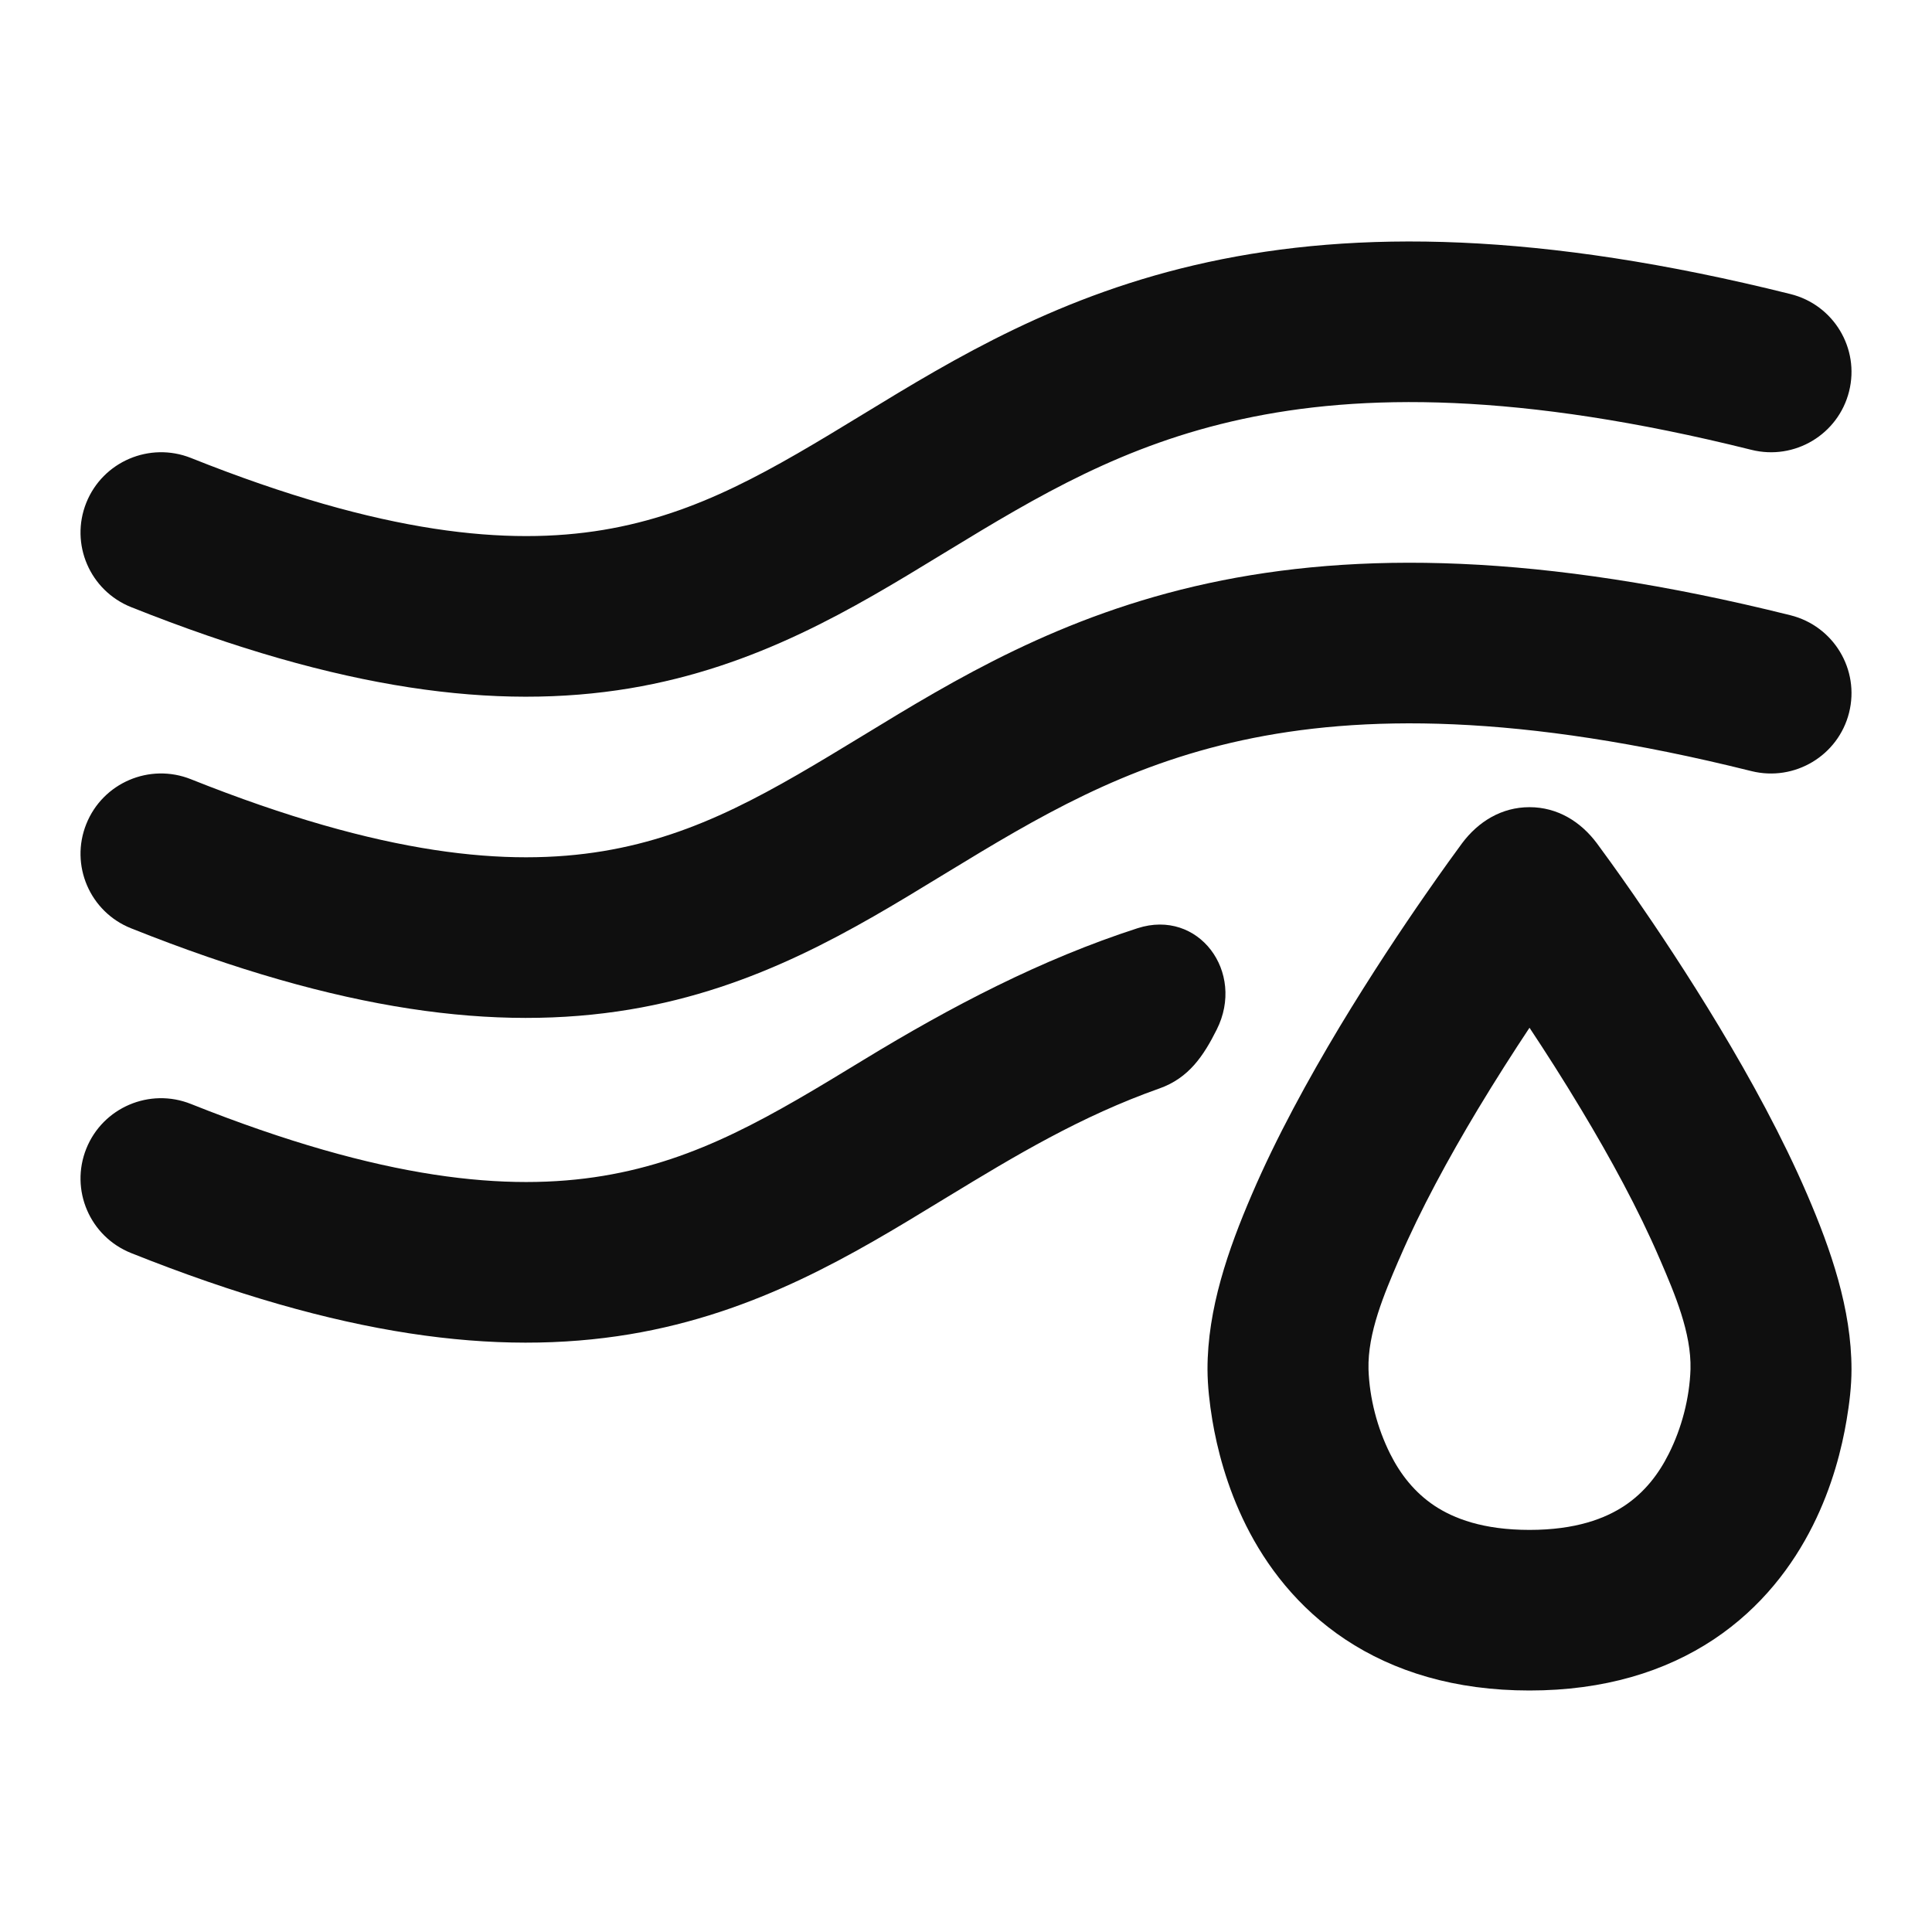
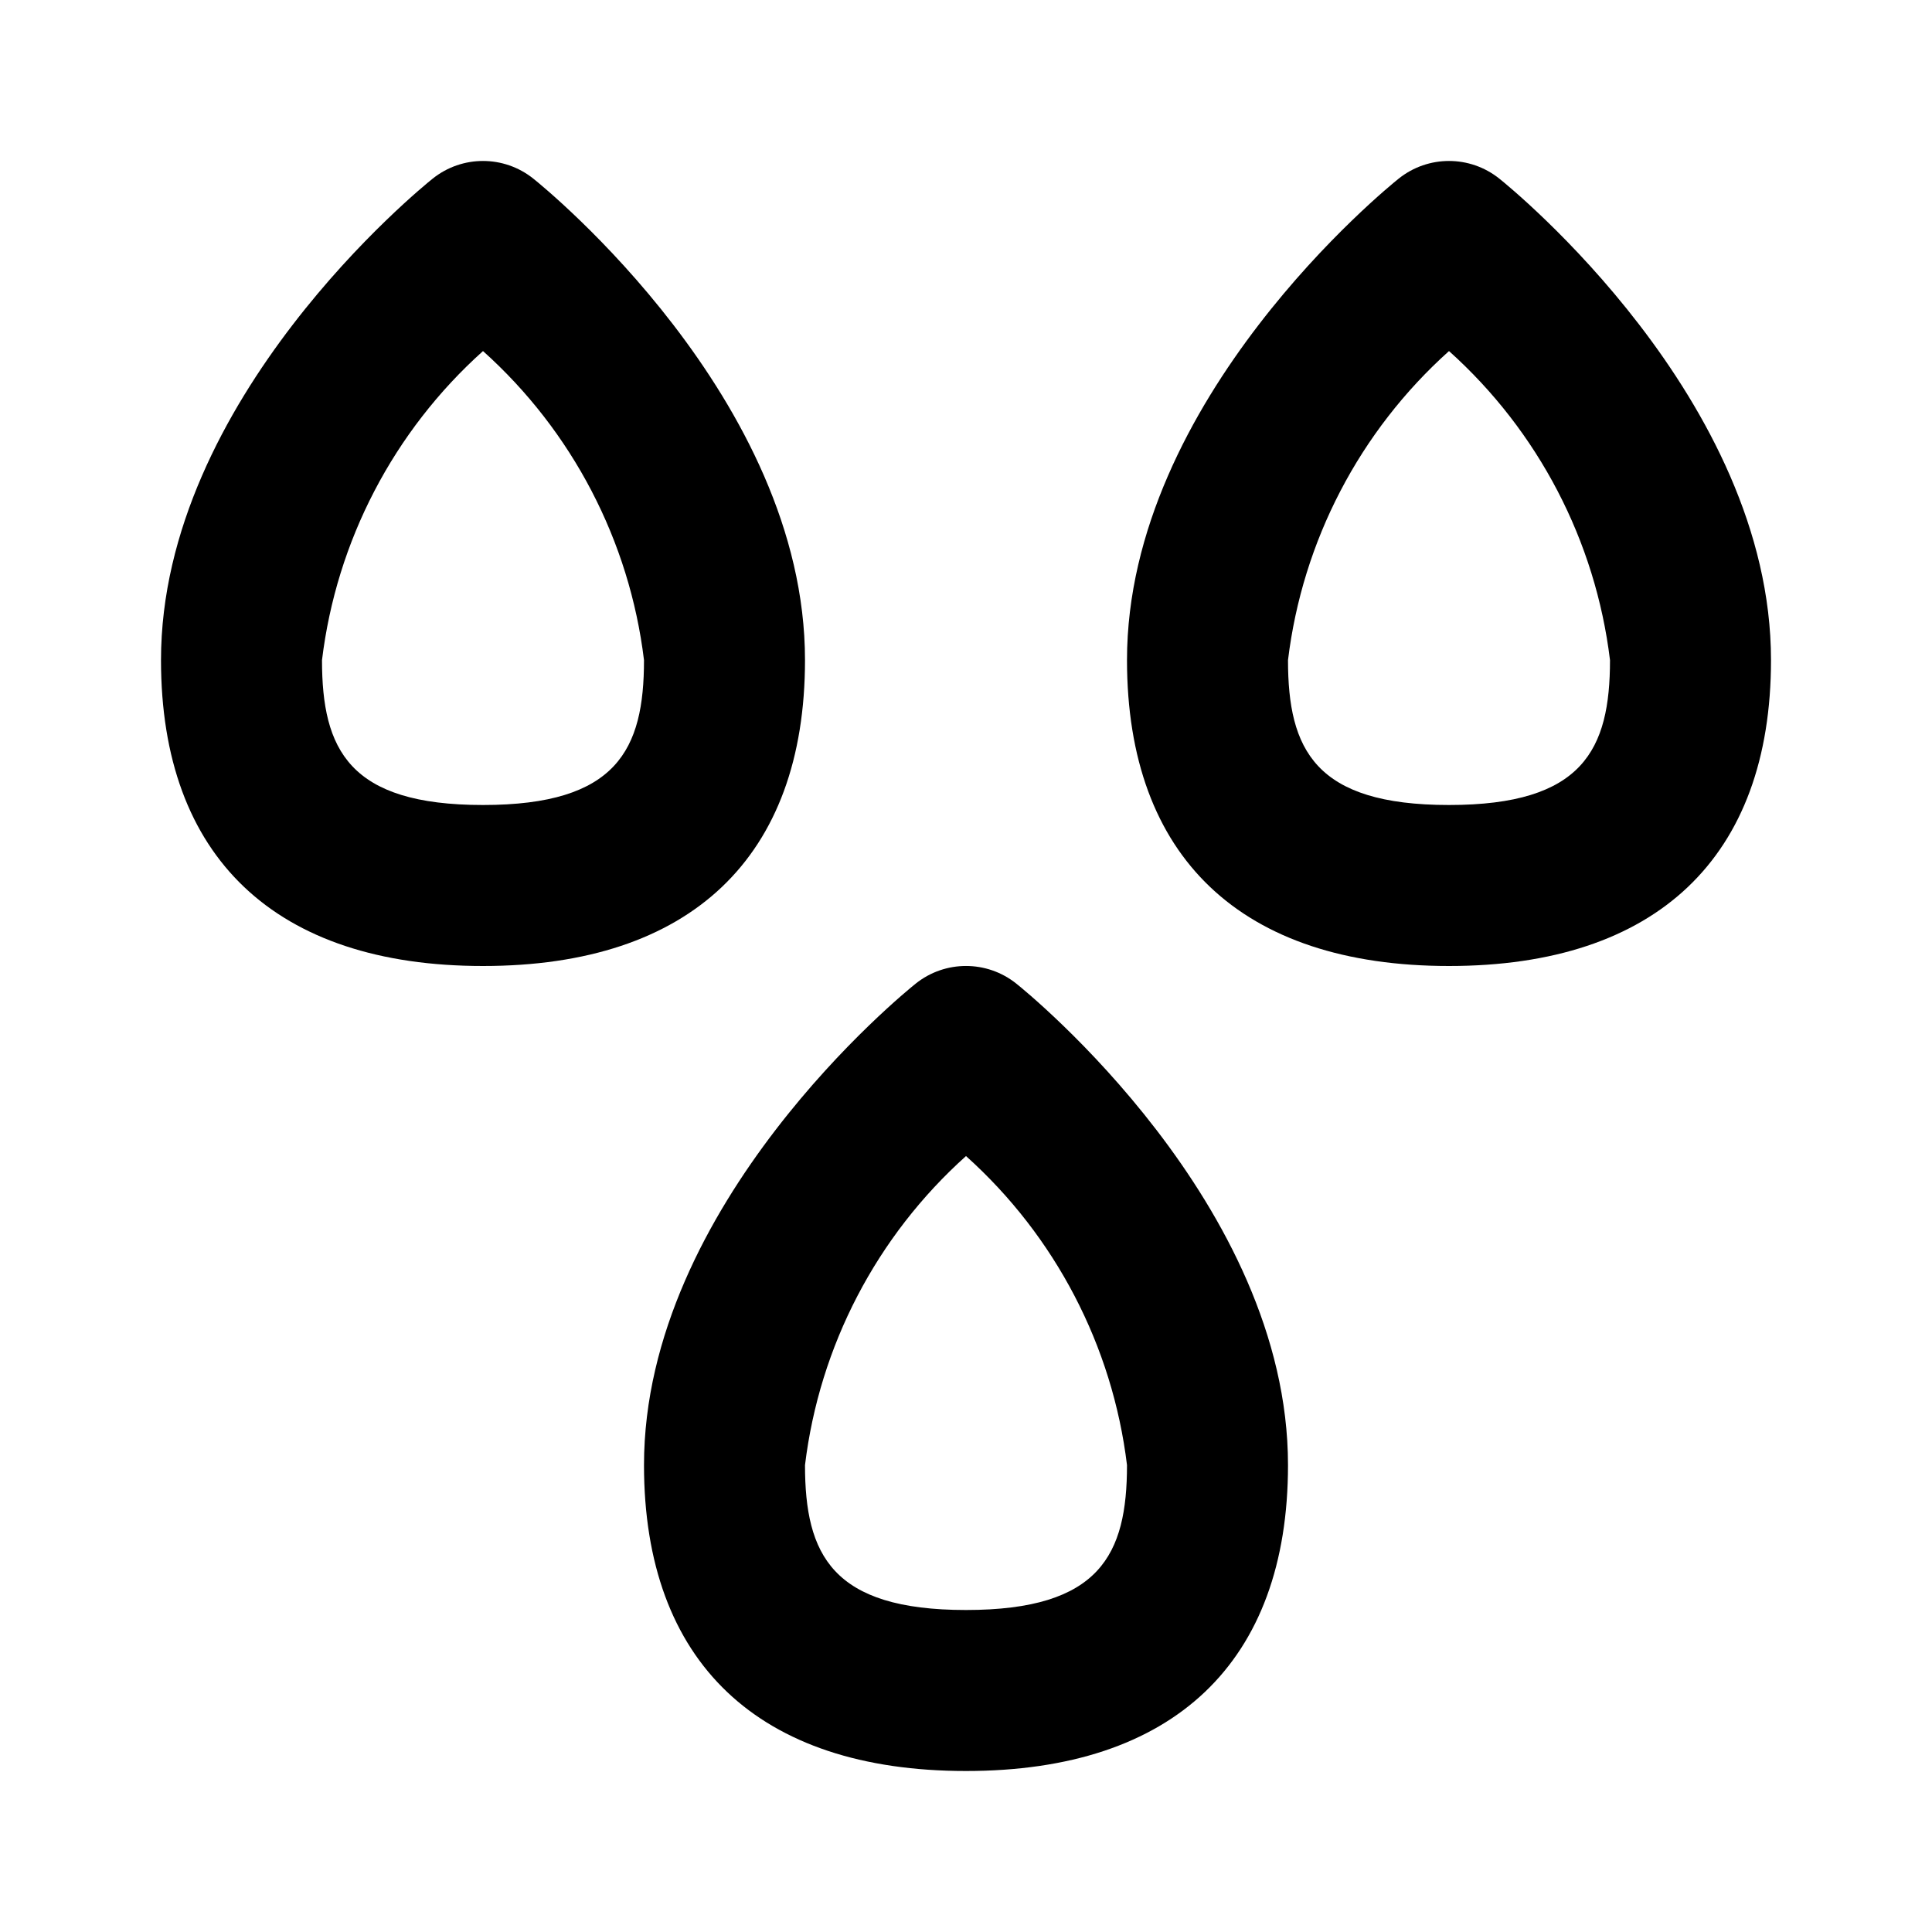
- <svg xmlns="http://www.w3.org/2000/svg" width="800px" height="800px" viewBox="0 0 24 24" fill="none">
-   <path d="M15.007 3.256C16.848 2.857 19.133 2.877 22.242 3.653C22.778 3.786 23.104 4.328 22.97 4.862C22.836 5.397 22.293 5.722 21.757 5.588C18.867 4.867 16.901 4.887 15.431 5.206C13.956 5.525 12.895 6.159 11.771 6.844L11.687 6.895C10.604 7.556 9.405 8.287 7.821 8.551C6.177 8.824 4.236 8.582 1.629 7.542C1.116 7.337 0.867 6.757 1.072 6.245C1.277 5.734 1.859 5.485 2.372 5.689C4.764 6.644 6.323 6.777 7.492 6.583C8.679 6.385 9.584 5.839 10.729 5.141C11.855 4.454 13.169 3.654 15.007 3.256Z" fill="#0F0F0F" />
-   <path d="M22.242 7.643C19.133 6.868 16.848 6.848 15.007 7.246C13.169 7.644 11.855 8.445 10.729 9.132C9.584 9.829 8.679 10.376 7.492 10.573C6.323 10.767 4.764 10.635 2.372 9.68C1.859 9.475 1.277 9.724 1.072 10.236C0.867 10.747 1.116 11.328 1.629 11.532C4.236 12.573 6.177 12.814 7.821 12.541C9.405 12.278 10.604 11.546 11.687 10.885L11.771 10.834C12.895 10.149 13.956 9.516 15.431 9.196C16.901 8.878 18.867 8.858 21.757 9.579C22.293 9.712 22.836 9.387 22.97 8.853C23.104 8.318 22.778 7.777 22.242 7.643Z" fill="#0F0F0F" />
-   <path fill-rule="evenodd" clip-rule="evenodd" d="M19 10.027C18.653 10.027 18.363 10.206 18.161 10.477C18.09 10.573 17.927 10.797 17.709 11.111C17.419 11.528 17.032 12.108 16.642 12.755C16.255 13.4 15.855 14.128 15.55 14.84C15.257 15.521 14.999 16.261 15 17.012C15.001 17.222 15.026 17.434 15.06 17.641C15.118 17.987 15.236 18.464 15.48 18.952C15.727 19.445 16.113 19.967 16.711 20.365C17.315 20.766 18.075 21 19 21C19.925 21 20.685 20.766 21.289 20.365C21.886 19.967 22.272 19.445 22.519 18.952C22.764 18.464 22.881 17.987 22.939 17.641C22.974 17.434 23 17.221 23 17.011C23 16.26 22.743 15.521 22.45 14.84C22.144 14.128 21.745 13.4 21.357 12.755C20.968 12.108 20.58 11.528 20.291 11.111C20.073 10.797 19.909 10.573 19.838 10.477C19.636 10.206 19.347 10.027 19 10.027ZM20.612 15.626C20.355 15.028 20.005 14.385 19.642 13.782C19.422 13.415 19.201 13.07 19 12.767C18.799 13.07 18.578 13.415 18.357 13.782C17.995 14.385 17.645 15.028 17.388 15.626L17.373 15.659C17.197 16.07 16.988 16.556 17 17.01C17.012 17.369 17.109 17.74 17.269 18.06C17.397 18.316 17.574 18.541 17.82 18.705C18.06 18.864 18.425 19.005 19 19.005C19.575 19.005 19.94 18.864 20.18 18.705C20.426 18.541 20.602 18.316 20.73 18.06C20.891 17.74 20.988 17.369 21 17.01C21.012 16.556 20.803 16.07 20.627 15.66L20.612 15.626Z" fill="#0F0F0F" />
-   <path d="M14.13 11.531C14.89 11.285 15.473 12.076 15.115 12.789C14.952 13.115 14.768 13.392 14.403 13.521C13.426 13.867 12.617 14.353 11.771 14.868L11.687 14.919C10.604 15.58 9.405 16.311 7.821 16.575C6.177 16.848 4.236 16.607 1.629 15.566C1.116 15.361 0.867 14.781 1.072 14.269C1.277 13.758 1.859 13.509 2.372 13.714C4.764 14.668 6.323 14.801 7.492 14.607C8.679 14.41 9.584 13.863 10.729 13.165C11.817 12.502 12.936 11.917 14.13 11.531Z" fill="#0F0F0F" />
+ <svg xmlns="http://www.w3.org/2000/svg" fill="#000000" width="800px" height="800px" viewBox="0 0 24 24">
+   <path d="M12,22c2.579,0,4-1.35,4-3.8,0-3.243-3.237-5.871-3.375-5.981a1,1,0,0,0-1.25,0C11.237,12.329,8,14.957,8,18.2,8,20.65,9.421,22,12,22Zm0-7.639A6.153,6.153,0,0,1,14,18.2c0,1.112-.335,1.8-2,1.8s-2-.688-2-1.8A6.153,6.153,0,0,1,12,14.361ZM6.625,2.219a1,1,0,0,0-1.25,0C5.237,2.329,2,4.957,2,8.2,2,10.65,3.421,12,6,12s4-1.35,4-3.8C10,4.957,6.763,2.329,6.625,2.219ZM6,10c-1.665,0-2-.688-2-1.8A6.153,6.153,0,0,1,6,4.361,6.153,6.153,0,0,1,8,8.2C8,9.312,7.665,10,6,10ZM18.625,2.219a1,1,0,0,0-1.25,0C17.237,2.329,14,4.957,14,8.2c0,2.45,1.421,3.8,4,3.8s4-1.35,4-3.8C22,4.957,18.763,2.329,18.625,2.219ZM18,10c-1.665,0-2-.688-2-1.8a6.153,6.153,0,0,1,2-3.839A6.153,6.153,0,0,1,20,8.2C20,9.312,19.665,10,18,10Z" />
</svg>
